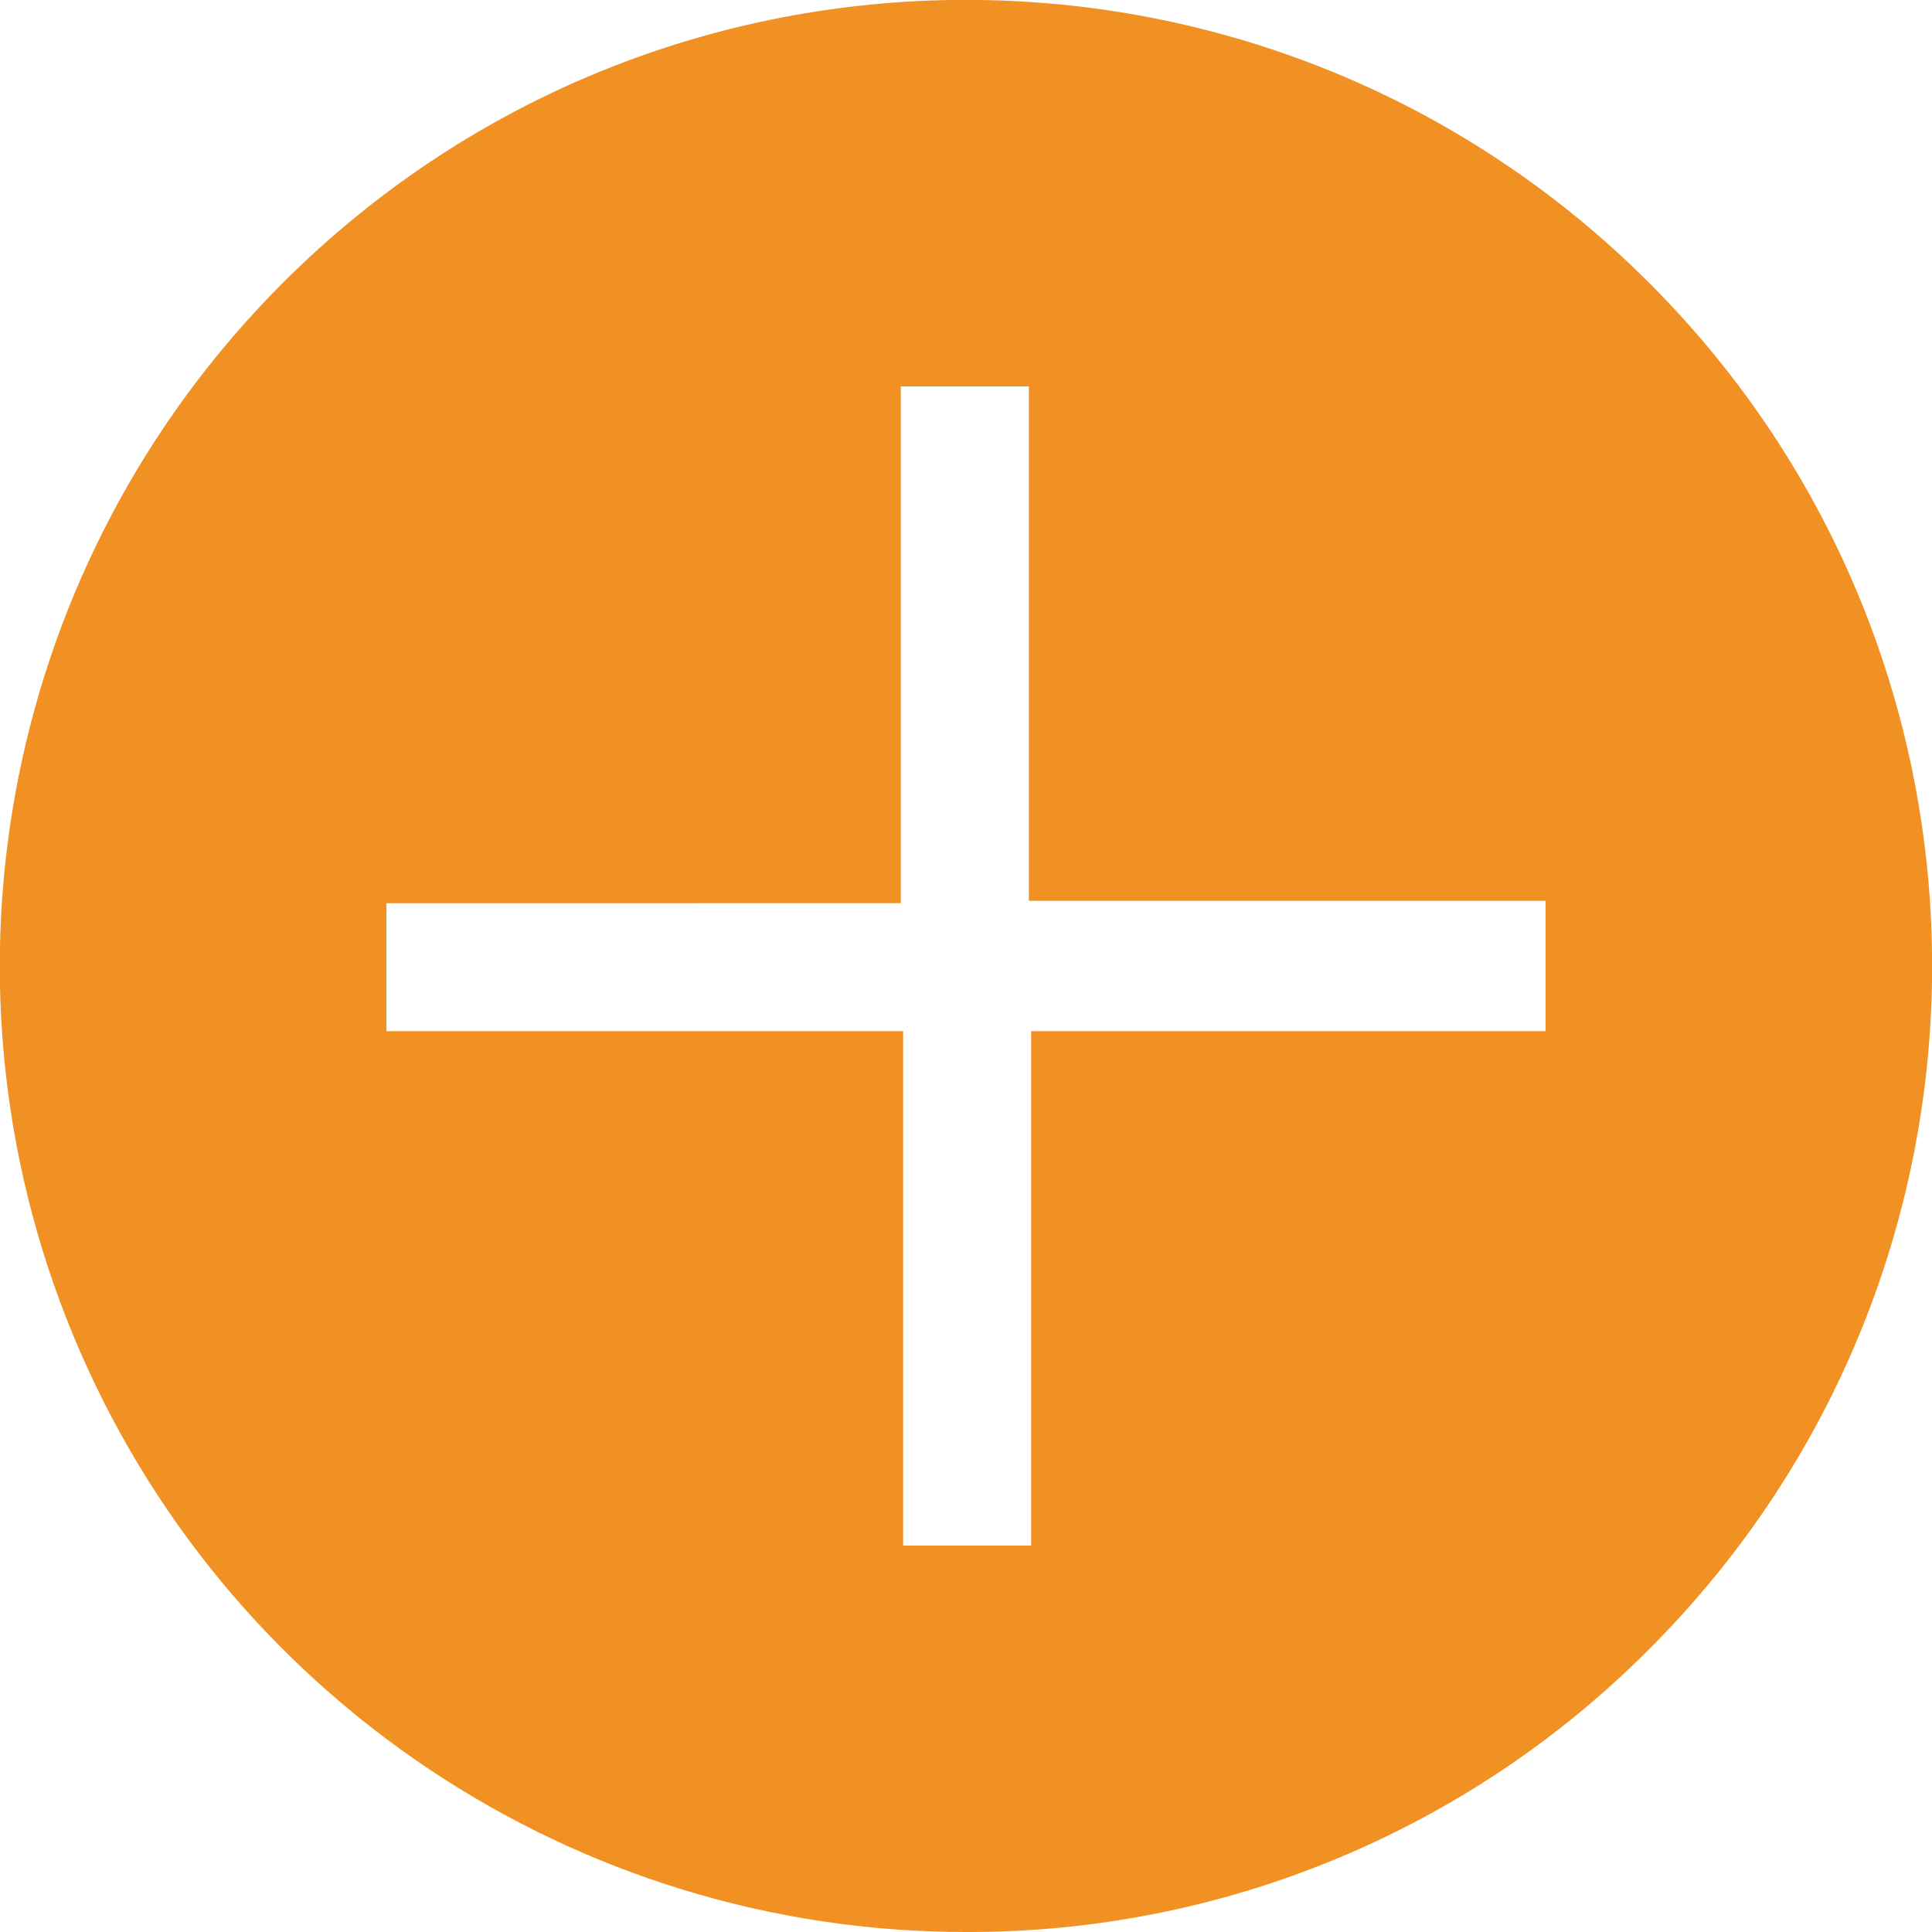
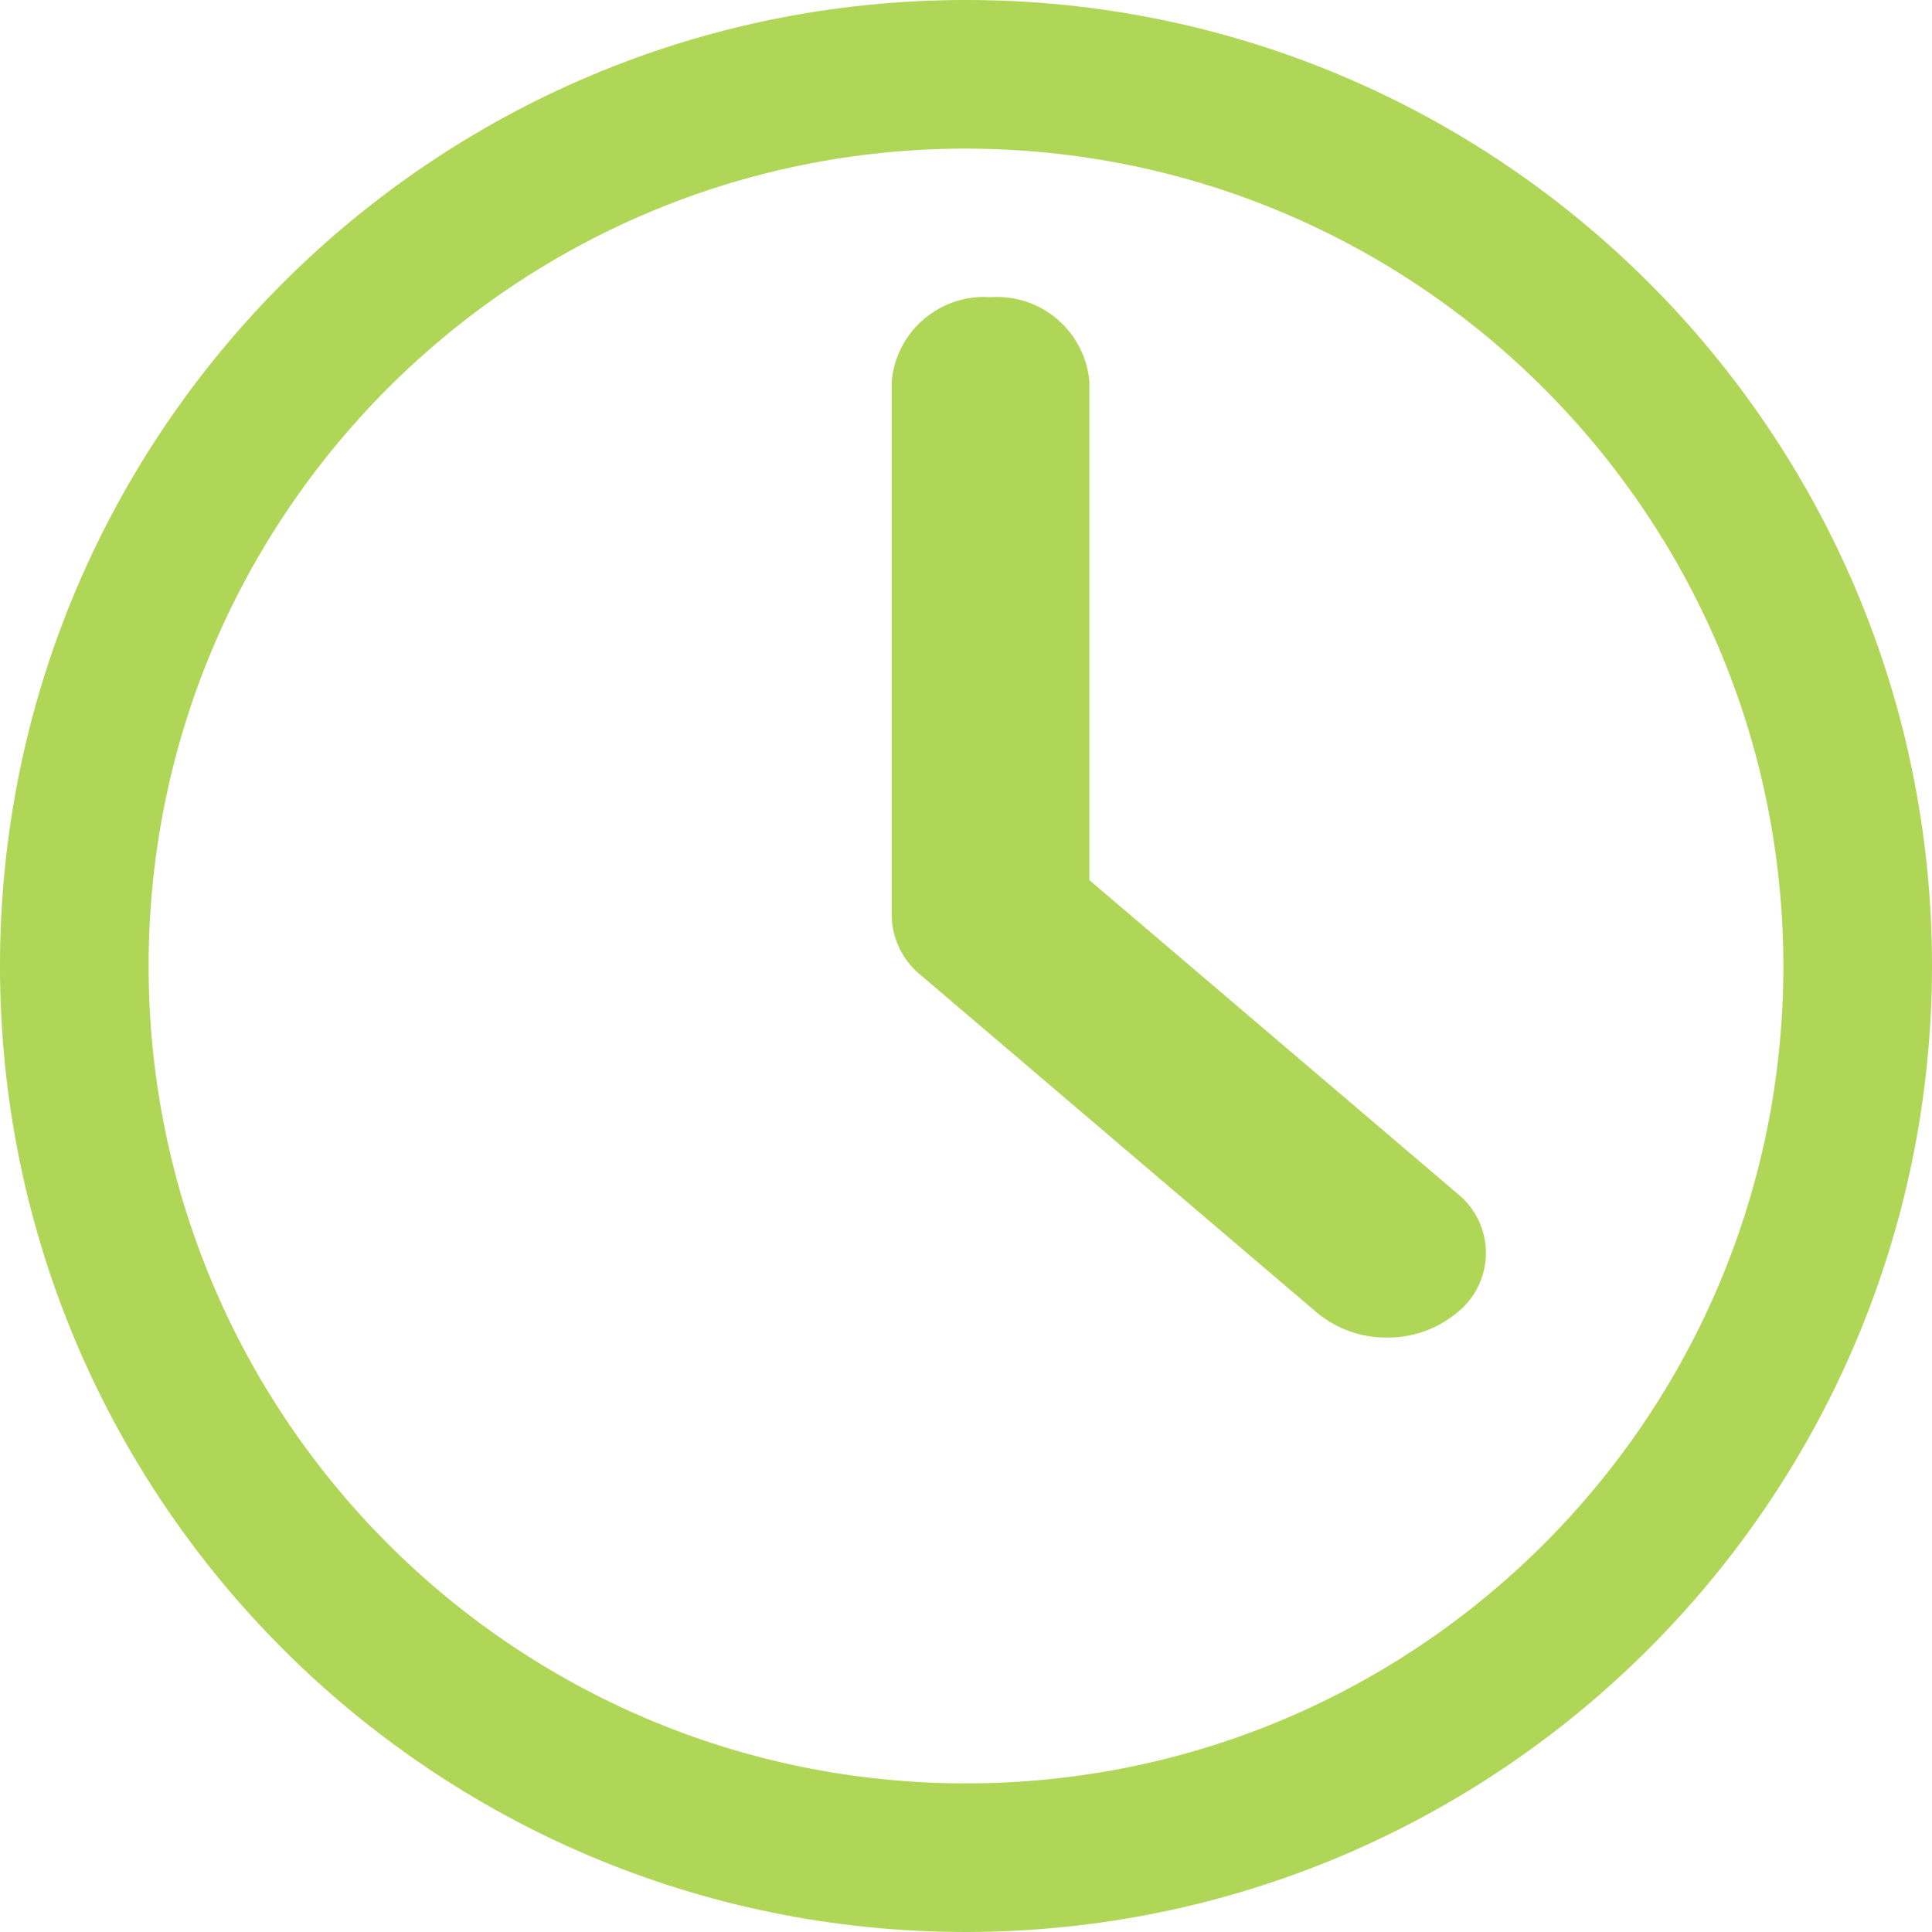
- <svg xmlns="http://www.w3.org/2000/svg" width="30" height="30">
-   <path d="M15 30A15 15 0 0 1 4.392 4.392a15 15 0 0 1 21.216 21.216A14.9 14.9 0 0 1 15 30zM6 14.025v1.987h8.024V24h1.987v-7.988H24v-2.024h-8.024V6h-1.988v8.024z" fill="#f29123" />
+ <svg xmlns="http://www.w3.org/2000/svg" width="13" height="13">
+   <path d="M6.5 13A6.5 6.5 0 1 1 13 6.5 6.507 6.507 0 0 1 6.5 13zm0-12A5.5 5.5 0 1 0 12 6.5 5.506 5.506 0 0 0 6.5 1zm2.834 8a.724.724 0 0 1-.472-.167L6.194 6.56A.525.525 0 0 1 6 6.158V2.567A.623.623 0 0 1 6.665 2a.623.623 0 0 1 .665.567v3.355l2.476 2.109a.512.512 0 0 1 0 .8.724.724 0 0 1-.472.169z" fill="#afd656" />
</svg>
